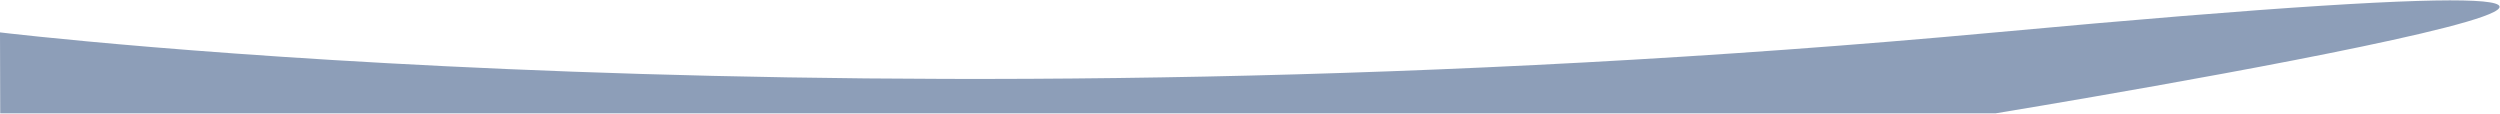
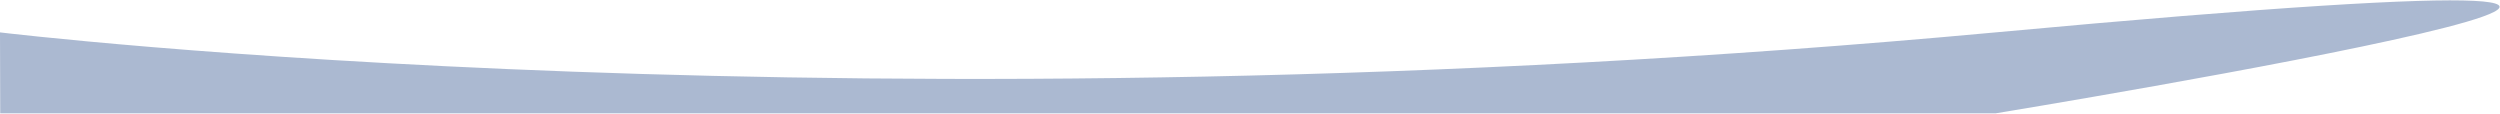
<svg xmlns="http://www.w3.org/2000/svg" height="91" viewBox="0 0 2007 91">
  <g>
    <g>
-       <path fill="#8d9eb8" d="M0 26s691.495 84.081 1601.996 0c910.5-84.081 0 65 0 65H.179" />
+       <path fill="#abb9d1" d="M0 26s691.495 84.081 1601.996 0c910.5-84.081 0 65 0 65H.179" />
    </g>
  </g>
</svg>
